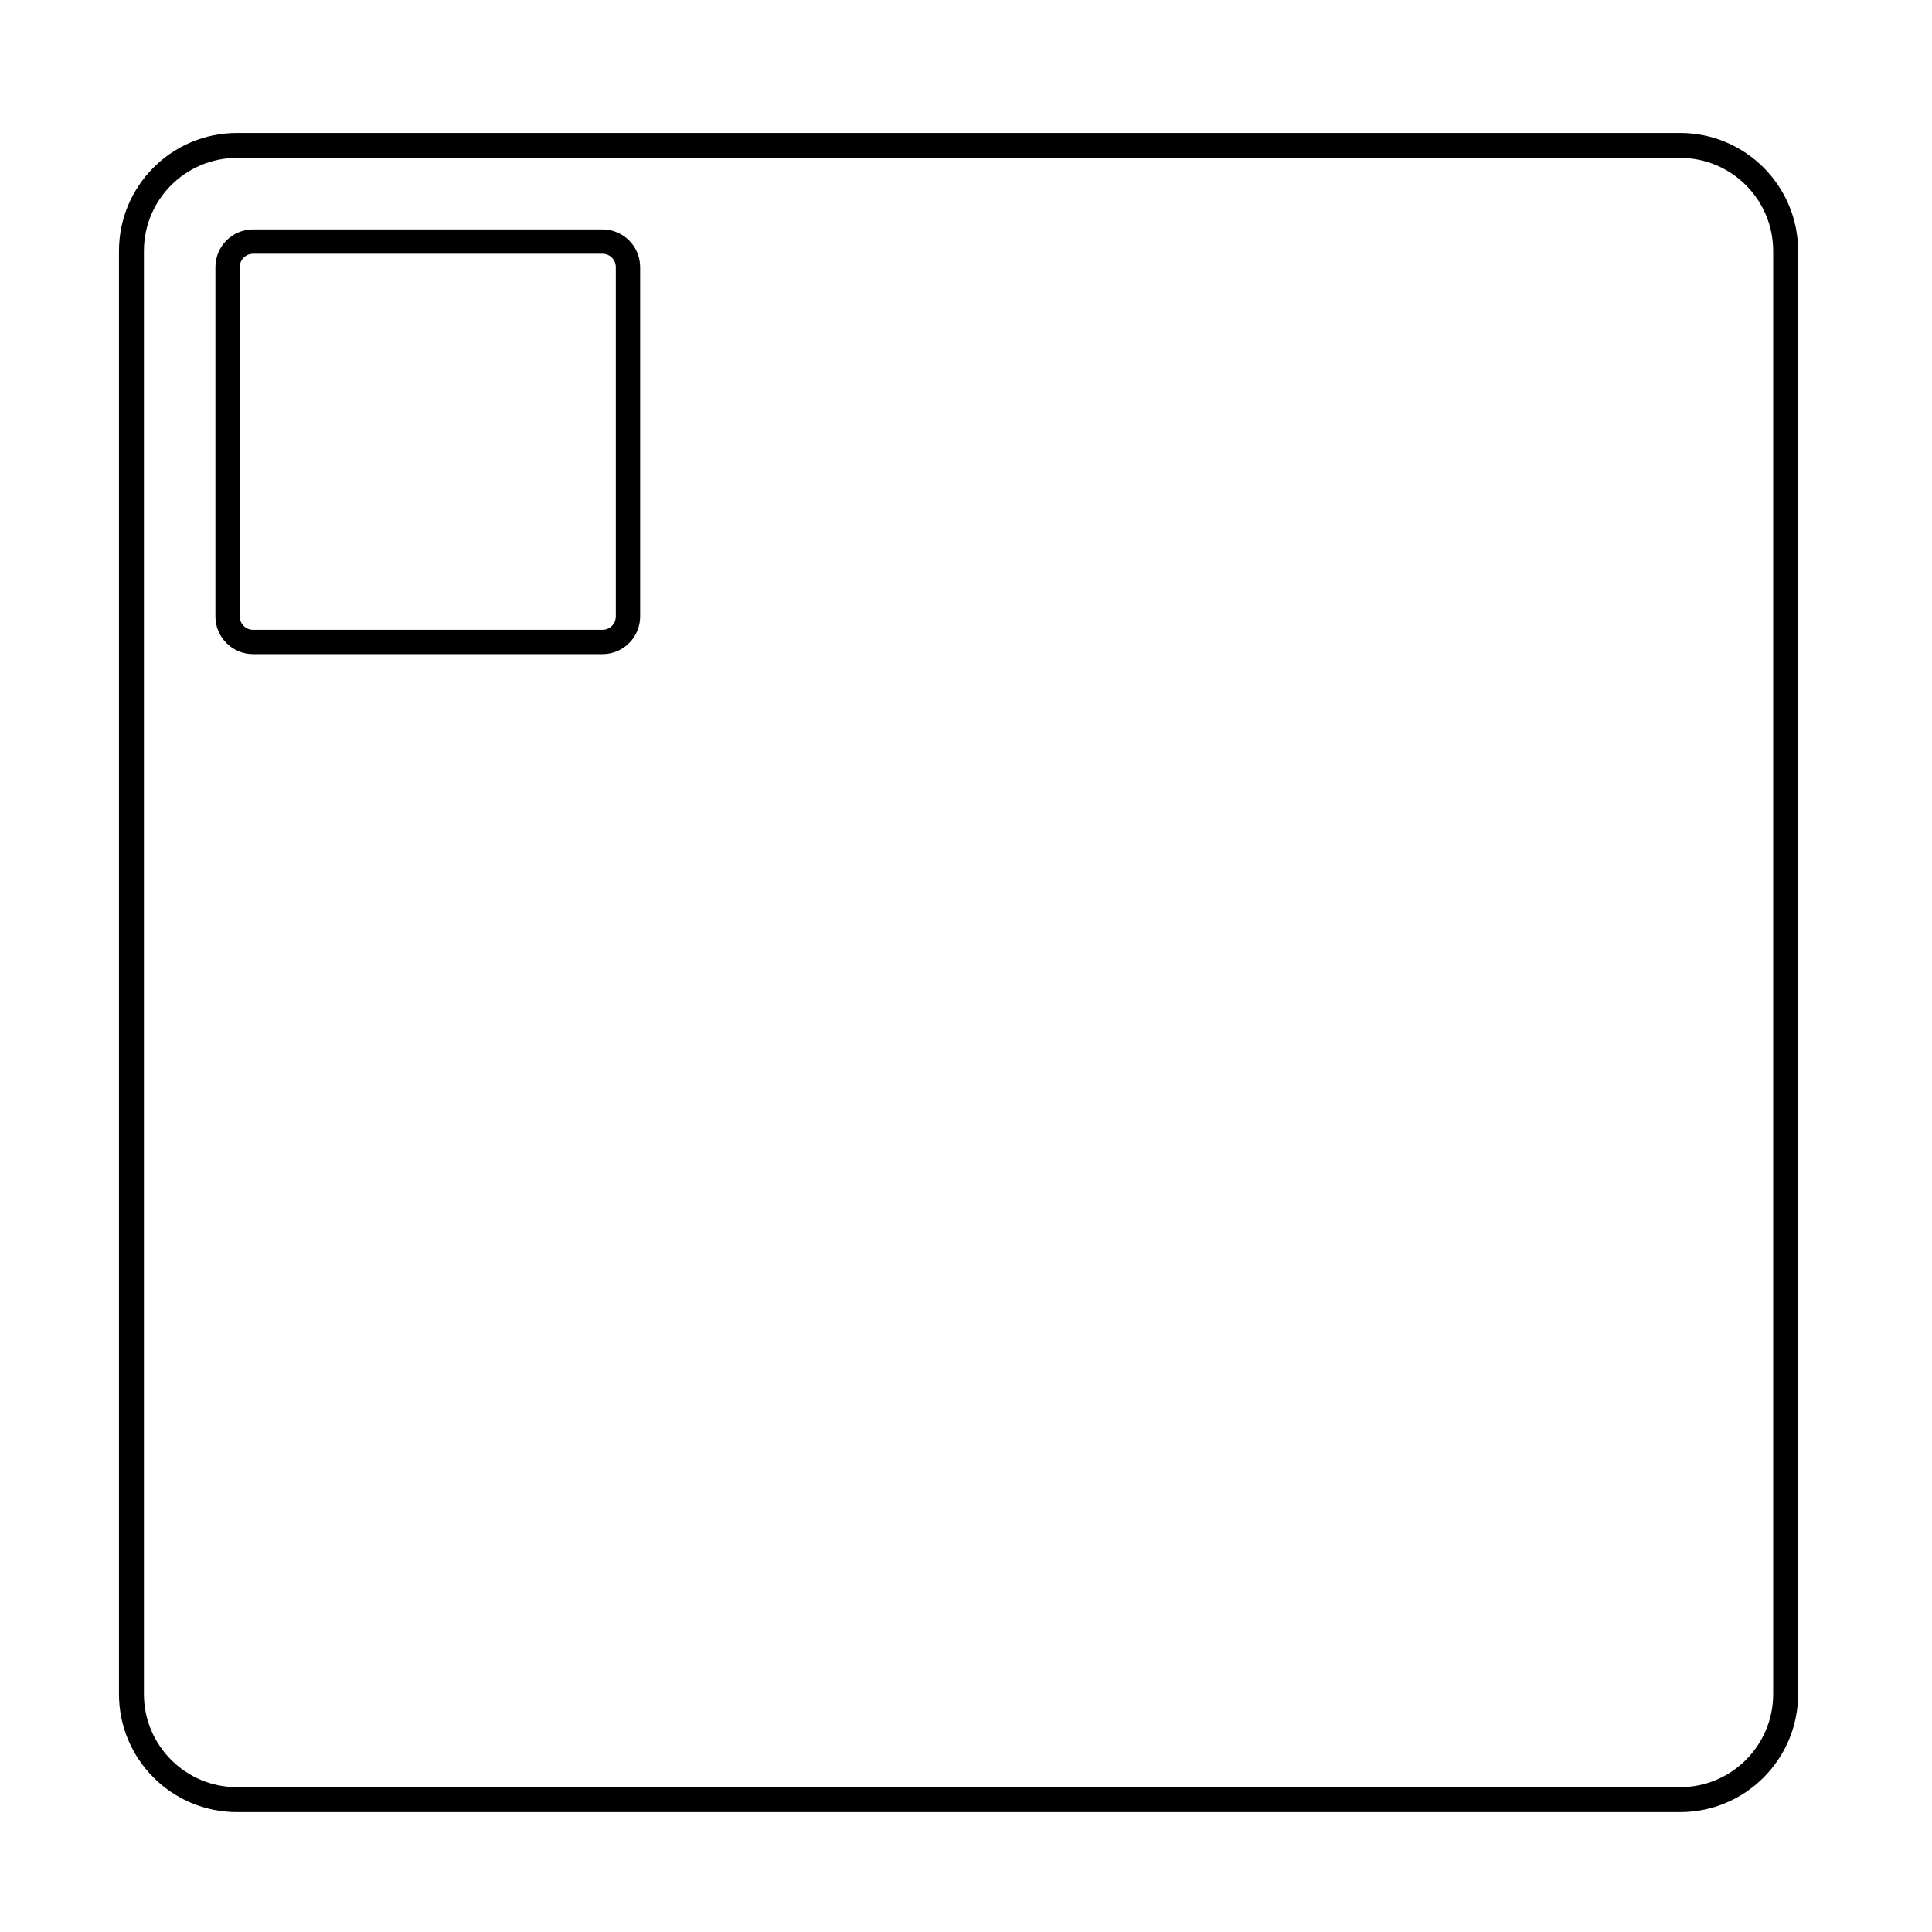
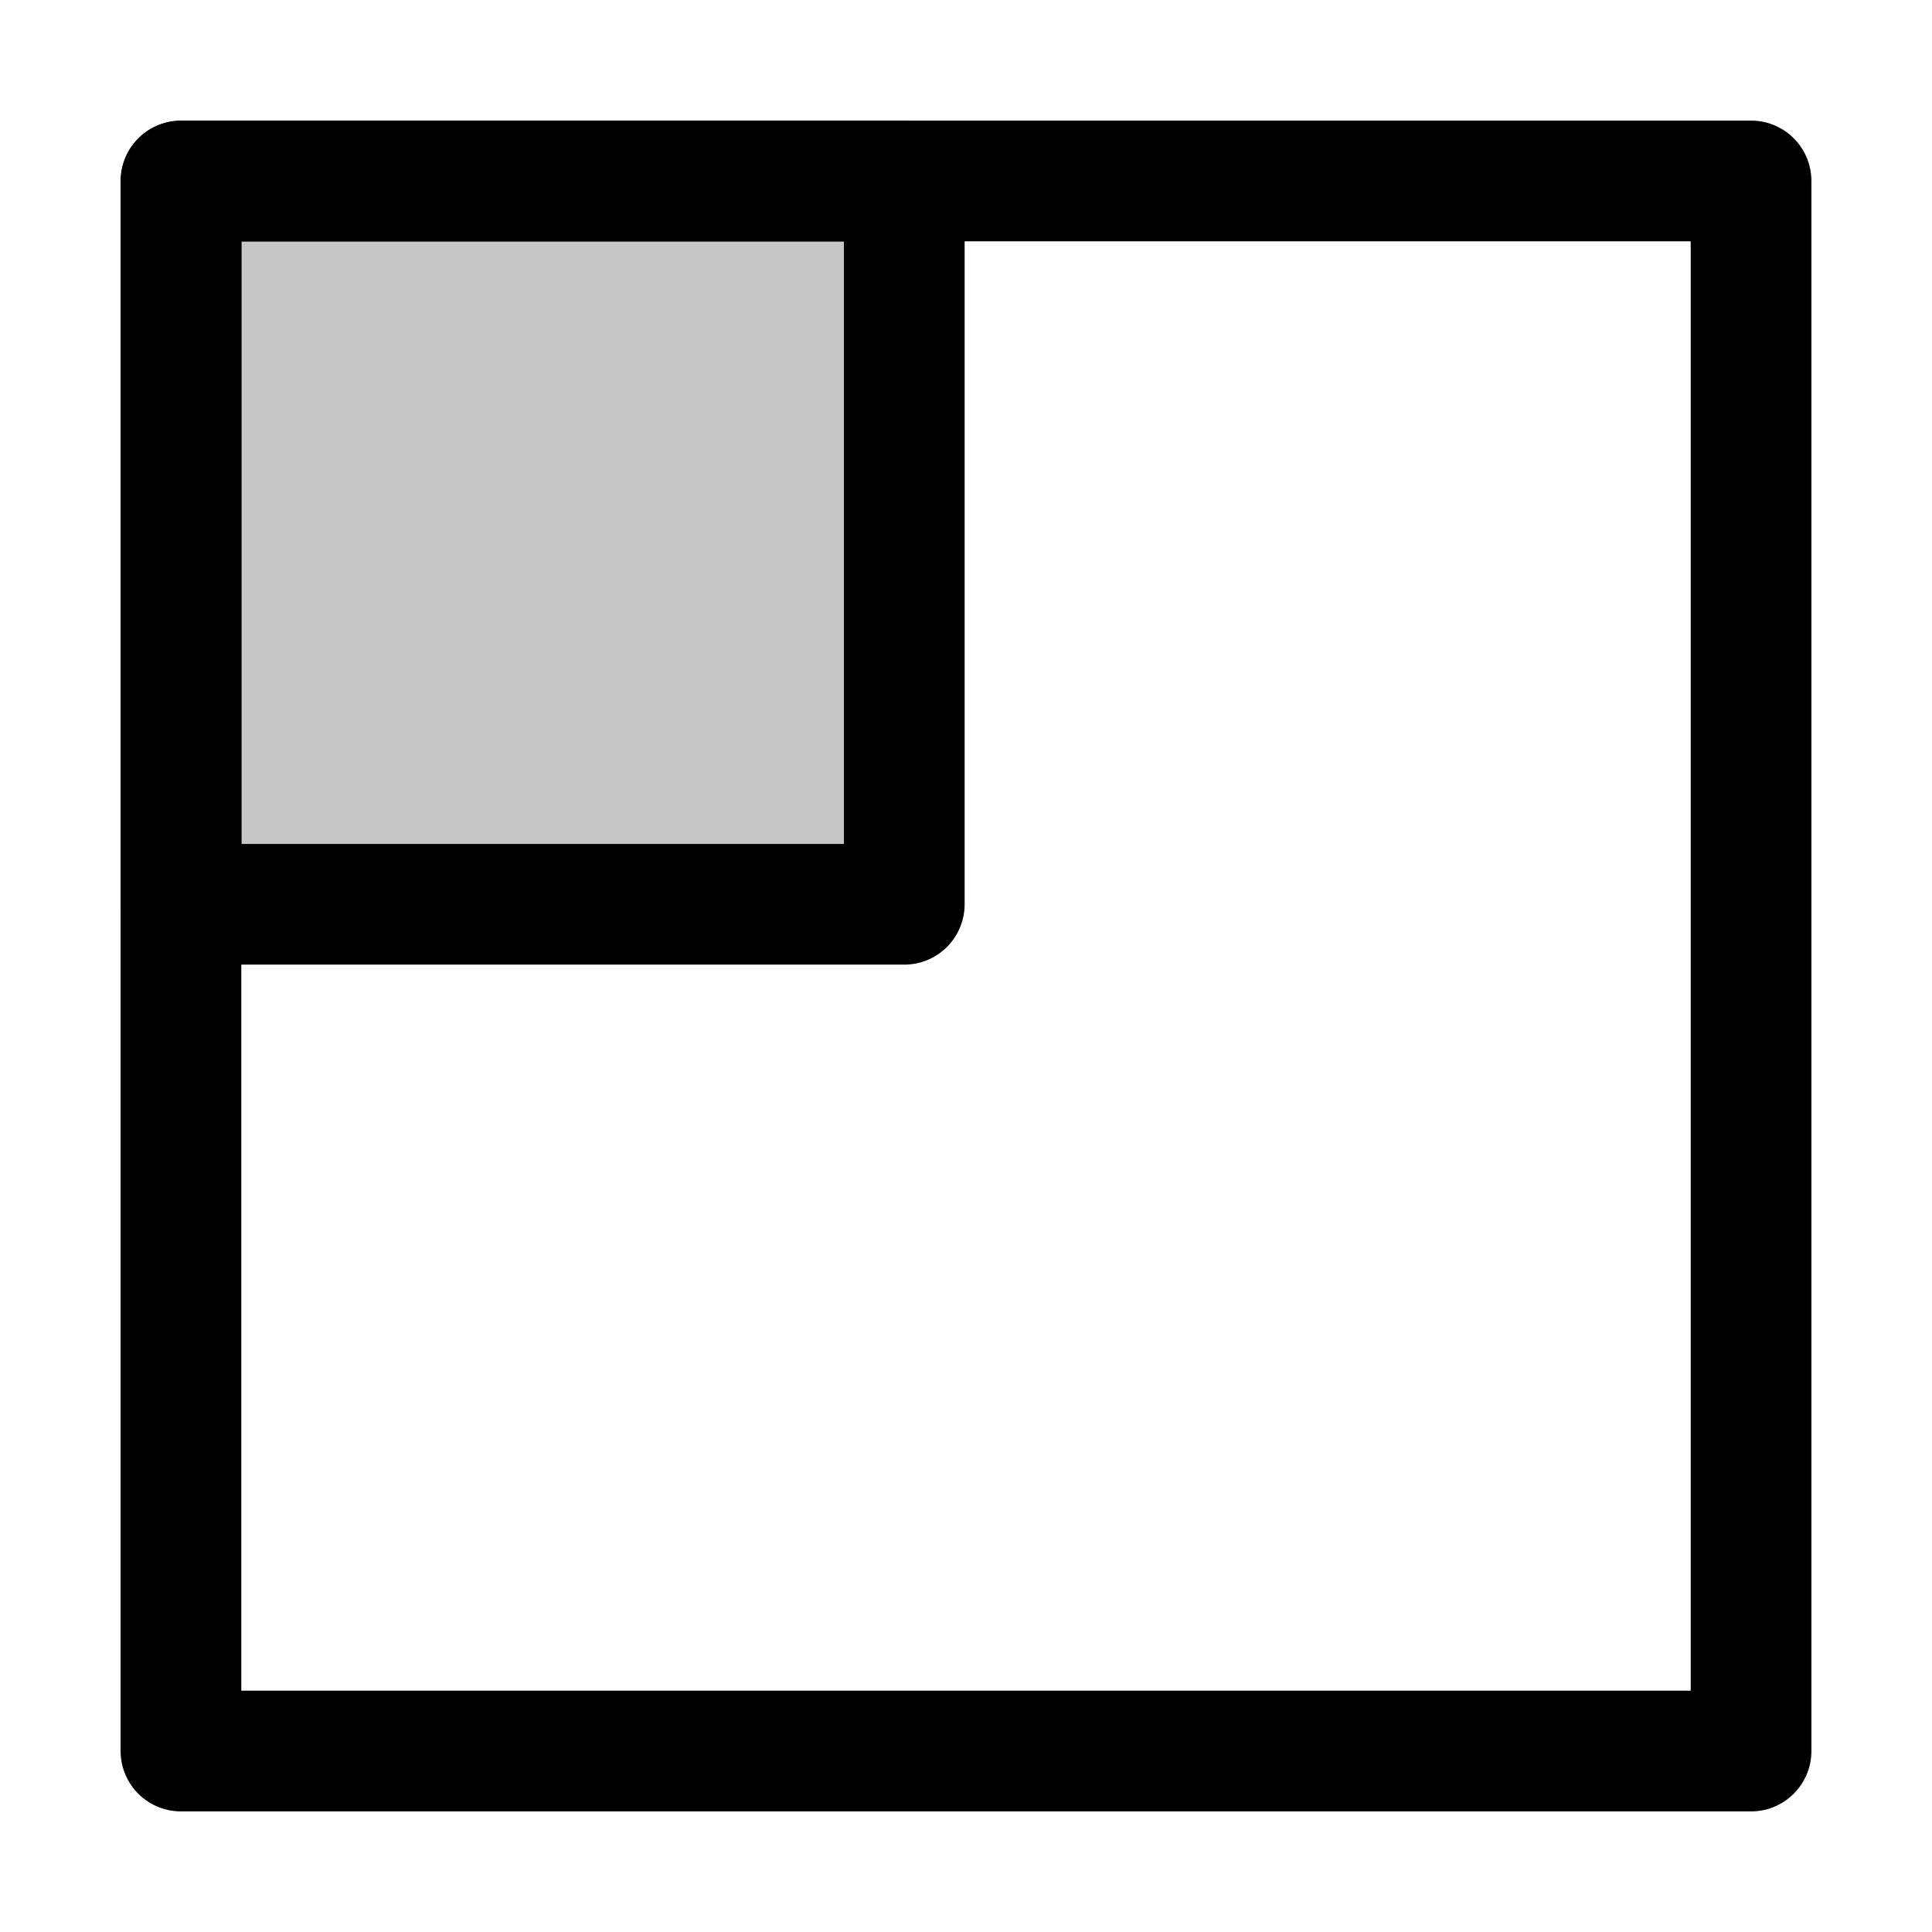
- <svg xmlns="http://www.w3.org/2000/svg" width="24" height="24" viewBox="0 0 6.35 6.35" version="1.1" id="svg5">
+ <svg xmlns="http://www.w3.org/2000/svg" width="32" height="32" viewBox="0 0 8.467 8.467" version="1.1" id="svg5">
  <defs id="defs2" />
  <g id="layer1">
-     <rect style="fill:none;fill-opacity:0.737;stroke:#000000;stroke-width:0.082;stroke-linejoin:round;stroke-opacity:1" id="rect846" width="5.437" height="5.437" x="0.432" y="0.478" ry="0.347" />
+     <rect style="fill:none;fill-opacity:0.737;stroke:#000000;stroke-width:0.529;stroke-linejoin:round;stroke-miterlimit:4;stroke-dasharray:none;stroke-opacity:1" id="rect846" width="6.881" height="6.881" x="0.793" y="0.793" ry="0" />
  </g>
-   <g id="layer2" style="display:inline">
+   <g id="layer2" style="display:none">
    <rect style="fill:none;fill-opacity:0.737;stroke:#000000;stroke-width:0.08;stroke-linejoin:round;stroke-opacity:1" id="rect846-2" width="1.316" height="1.316" x="0.748" y="0.794" ry="0.084" />
  </g>
  <g id="g3593" style="display:none">
    <rect style="fill:none;fill-opacity:0.737;stroke:#000000;stroke-width:0.08;stroke-linejoin:round;stroke-opacity:1" id="rect3591" width="1.316" height="1.316" x="4.238" y="0.794" ry="0.084" />
  </g>
  <g id="g3589" style="display:none">
    <rect style="fill:none;fill-opacity:0.737;stroke:#000000;stroke-width:0.08;stroke-linejoin:round;stroke-opacity:1" id="rect3587" width="1.316" height="1.316" x="0.748" y="4.284" ry="0.084" />
  </g>
-   <g id="g3585" style="display:none">
-     <rect style="fill:none;fill-opacity:0.737;stroke:#000000;stroke-width:0.08;stroke-linejoin:round;stroke-opacity:1" id="rect3583" width="1.316" height="1.316" x="4.238" y="4.284" ry="0.084" />
+   <g id="g3585" style="display:inline">
+     <rect style="fill:#838383;fill-opacity:0.459;stroke:#000000;stroke-width:0.529;stroke-linejoin:round;stroke-miterlimit:4;stroke-dasharray:none;stroke-opacity:1" id="rect3583" height="3.169" x="0.794" y="0.794" ry="0" width="3.169" />
  </g>
</svg>
